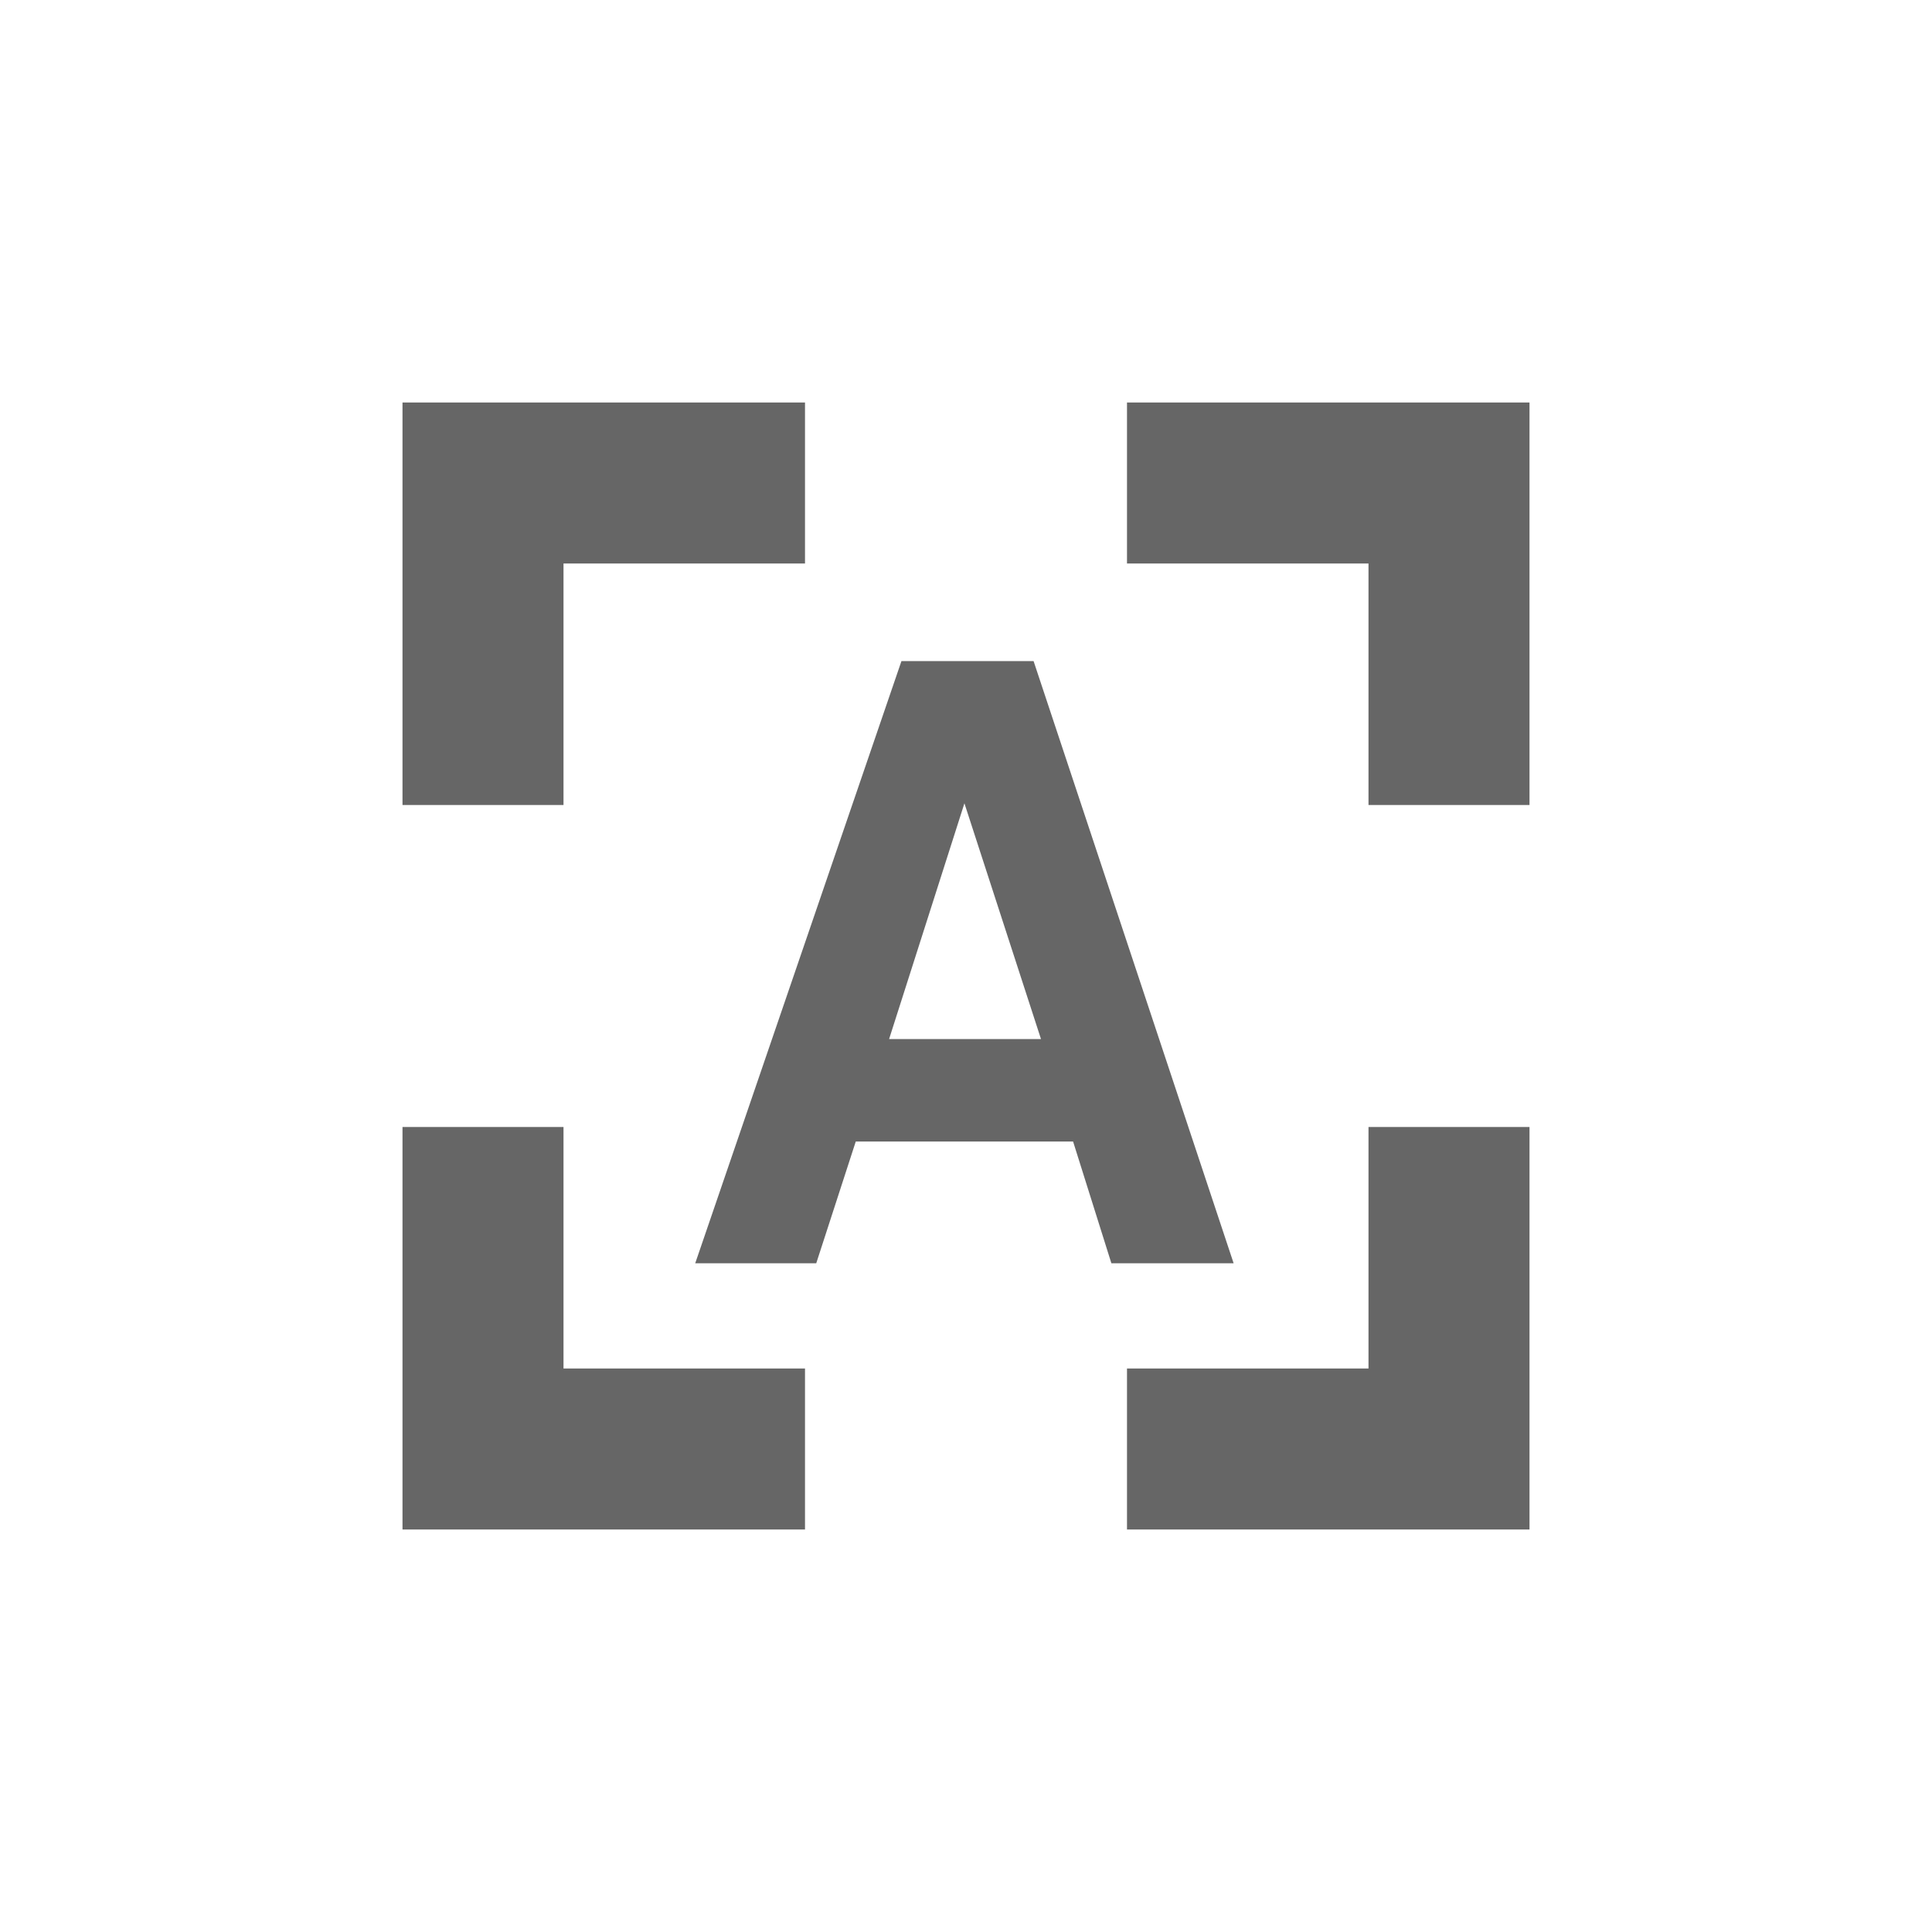
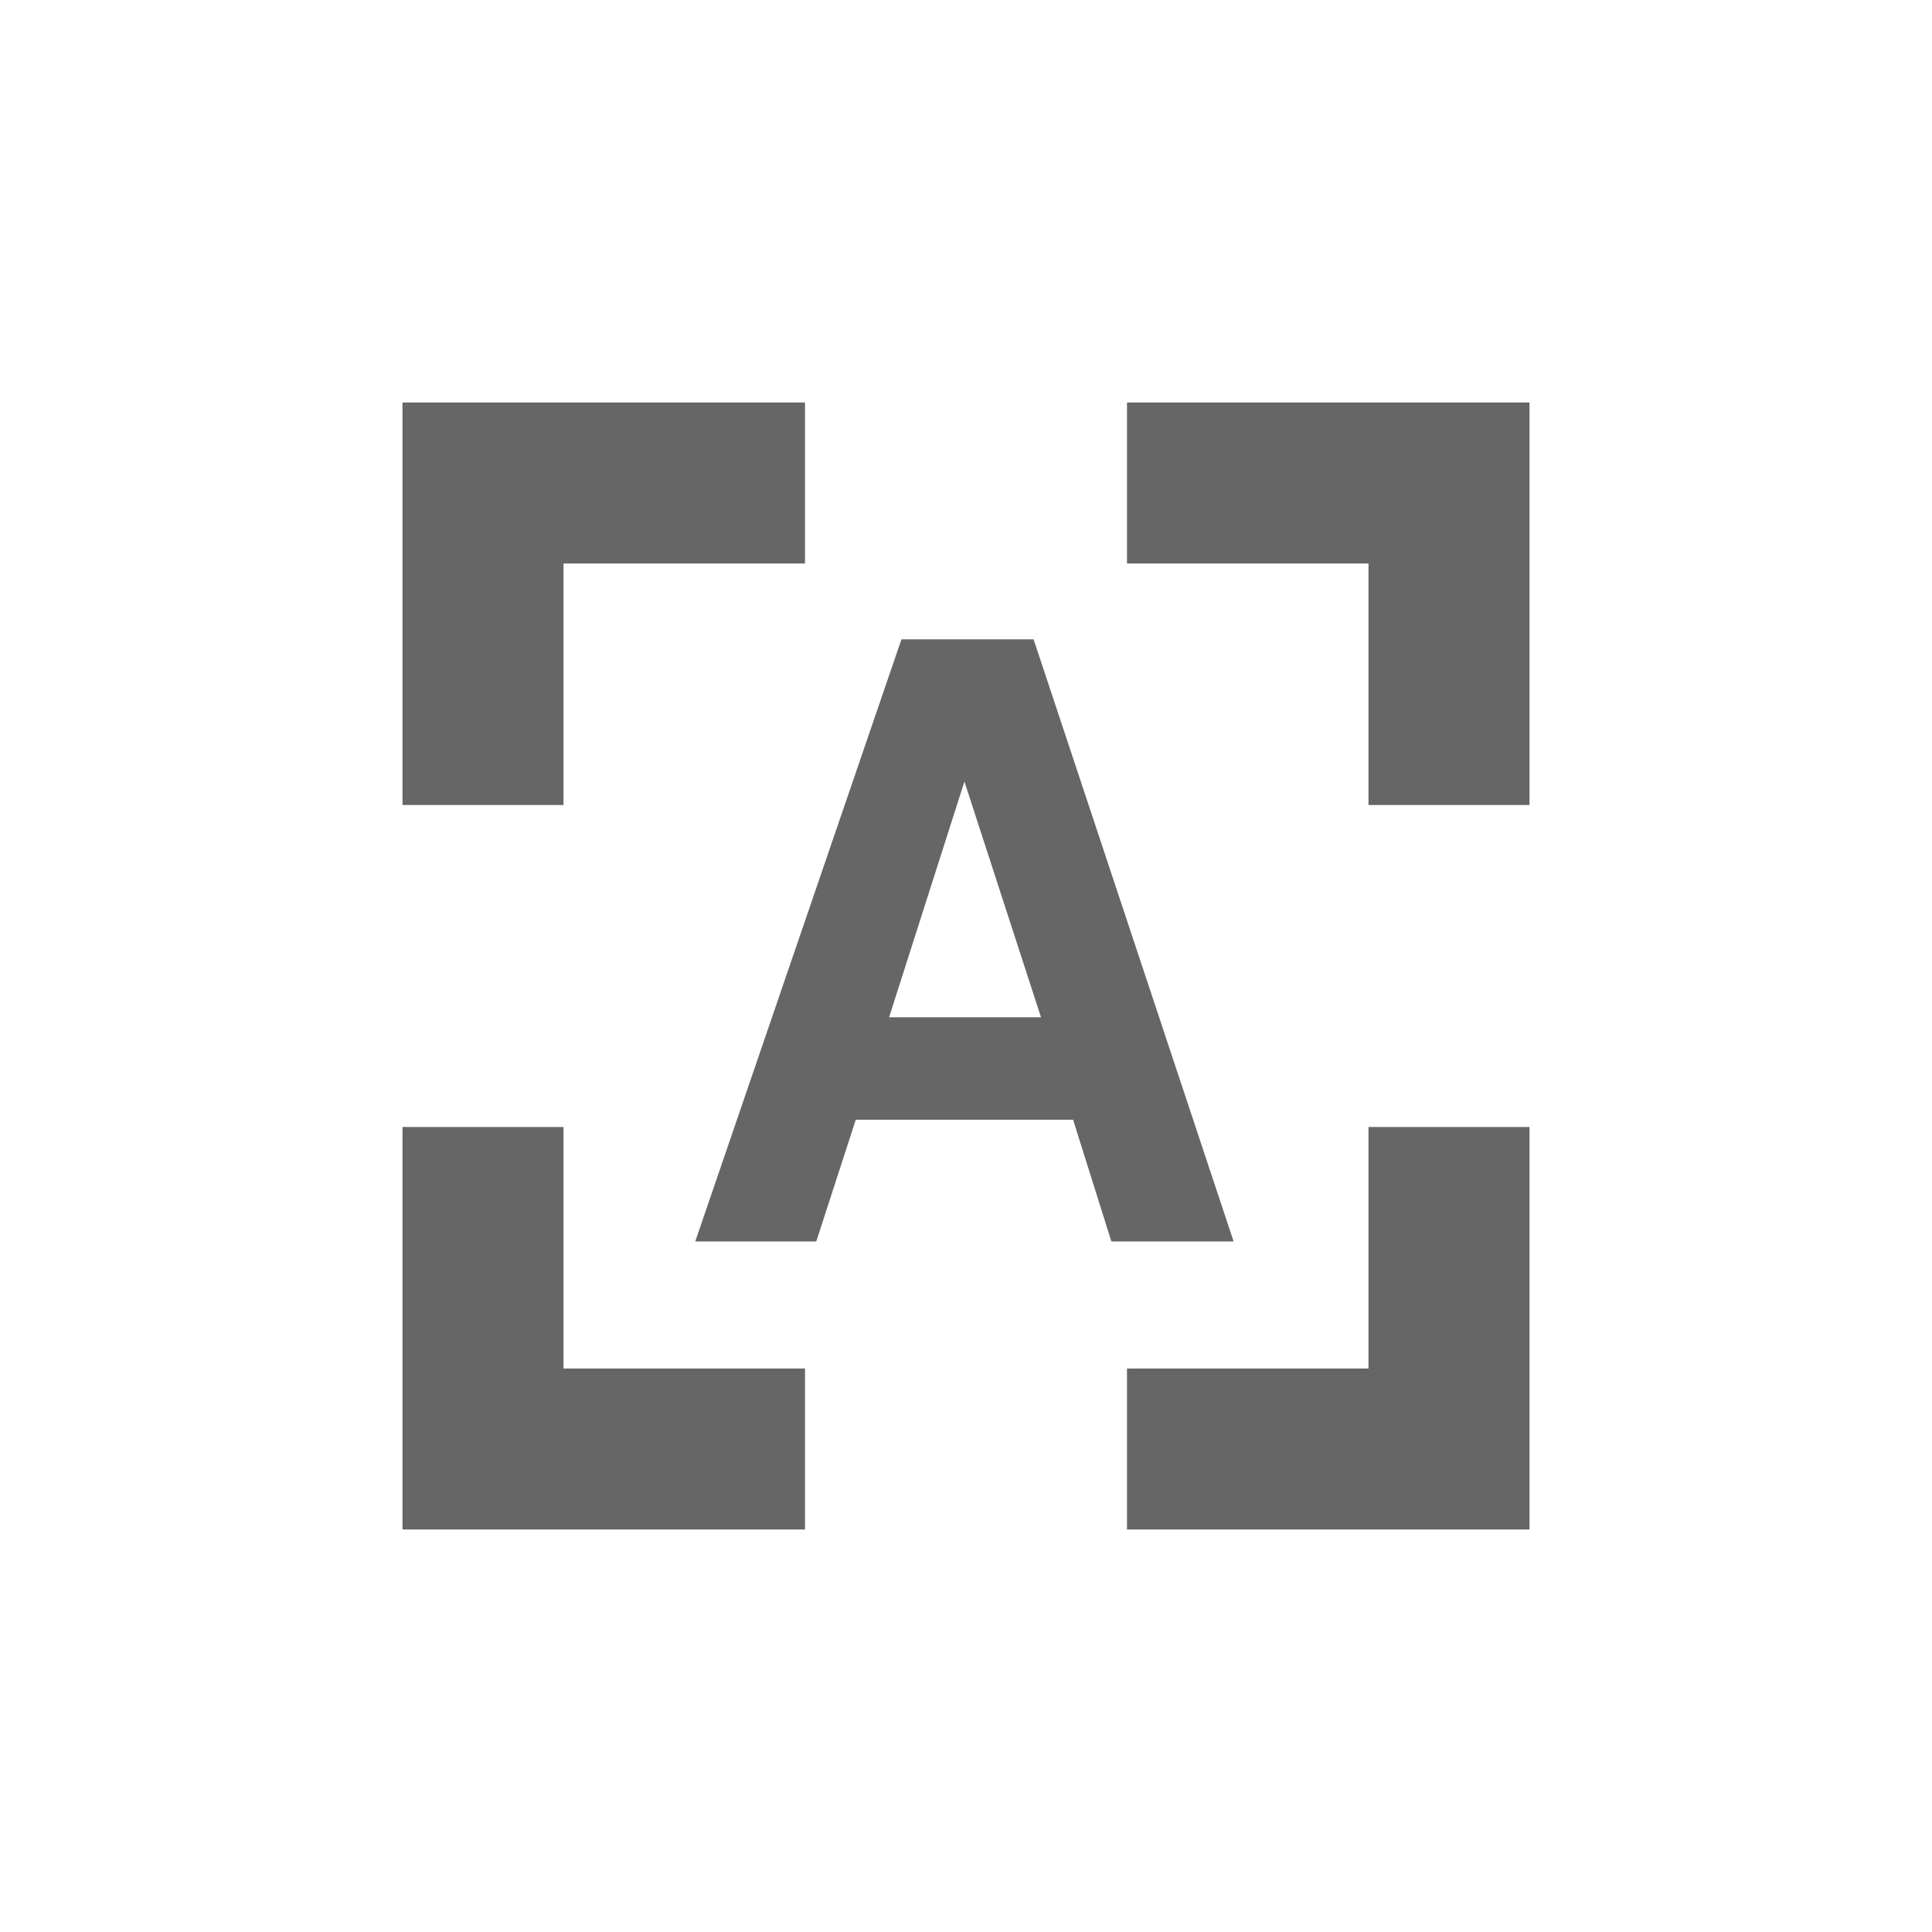
<svg xmlns="http://www.w3.org/2000/svg" viewBox="0 0 24 24" version="1.1" id="svg1">
  <defs id="defs1" />
  <path d="M5,5H10V7H7V10H5V5M14,5H19V10H17V7H14V5M17,14H19V19H14V17H17V14M10,17V19H5V14H7V17H10Z" id="path1" fill="#666666" />
-   <text xml:space="preserve" style="font-style:normal;font-variant:normal;font-weight:bold;font-stretch:normal;font-size:10.08px;font-family:Helvetica;-inkscape-font-specification:'Helvetica, Bold';font-variant-ligatures:normal;font-variant-caps:normal;font-variant-numeric:normal;font-variant-east-asian:normal;text-align:start;writing-mode:lr-tb;direction:ltr;text-anchor:start;fill:#000000;stroke-width:0.84" x="8.532" y="15.408" id="text1" transform="scale(0.981752,1.018587)">
-     <tspan id="tspan1" x="8.532" y="15.408" style="font-style:normal;font-variant:normal;font-weight:bold;font-stretch:normal;font-size:10.08px;font-family:Helvetica;-inkscape-font-specification:'Helvetica, Bold';font-variant-ligatures:normal;font-variant-caps:normal;font-variant-numeric:normal;font-variant-east-asian:normal;fill:#666666;stroke-width:0.84">A</tspan>
+   <text xml:space="preserve" style="font-style:normal;font-variant:normal;font-weight:bold;font-stretch:normal;font-size:10.08px;font-family:Helvetica;-inkscape-font-specification:'Helvetica, Bold';font-variant-ligatures:normal;font-variant-caps:normal;font-variant-numeric:normal;font-variant-east-asian:normal;text-align:start;writing-mode:lr-tb;direction:ltr;text-anchor:start;fill:#000000;stroke-width:0.84" x="8.532" y="15.143" id="text1" transform="scale(0.981752,1.018587)">
+     <tspan id="tspan1" x="8.532" y="15.143" style="font-style:normal;font-variant:normal;font-weight:bold;font-stretch:normal;font-size:10.08px;font-family:Helvetica;-inkscape-font-specification:'Helvetica, Bold';font-variant-ligatures:normal;font-variant-caps:normal;font-variant-numeric:normal;font-variant-east-asian:normal;fill:#666666;stroke-width:0.84">A</tspan>
  </text>
</svg>
